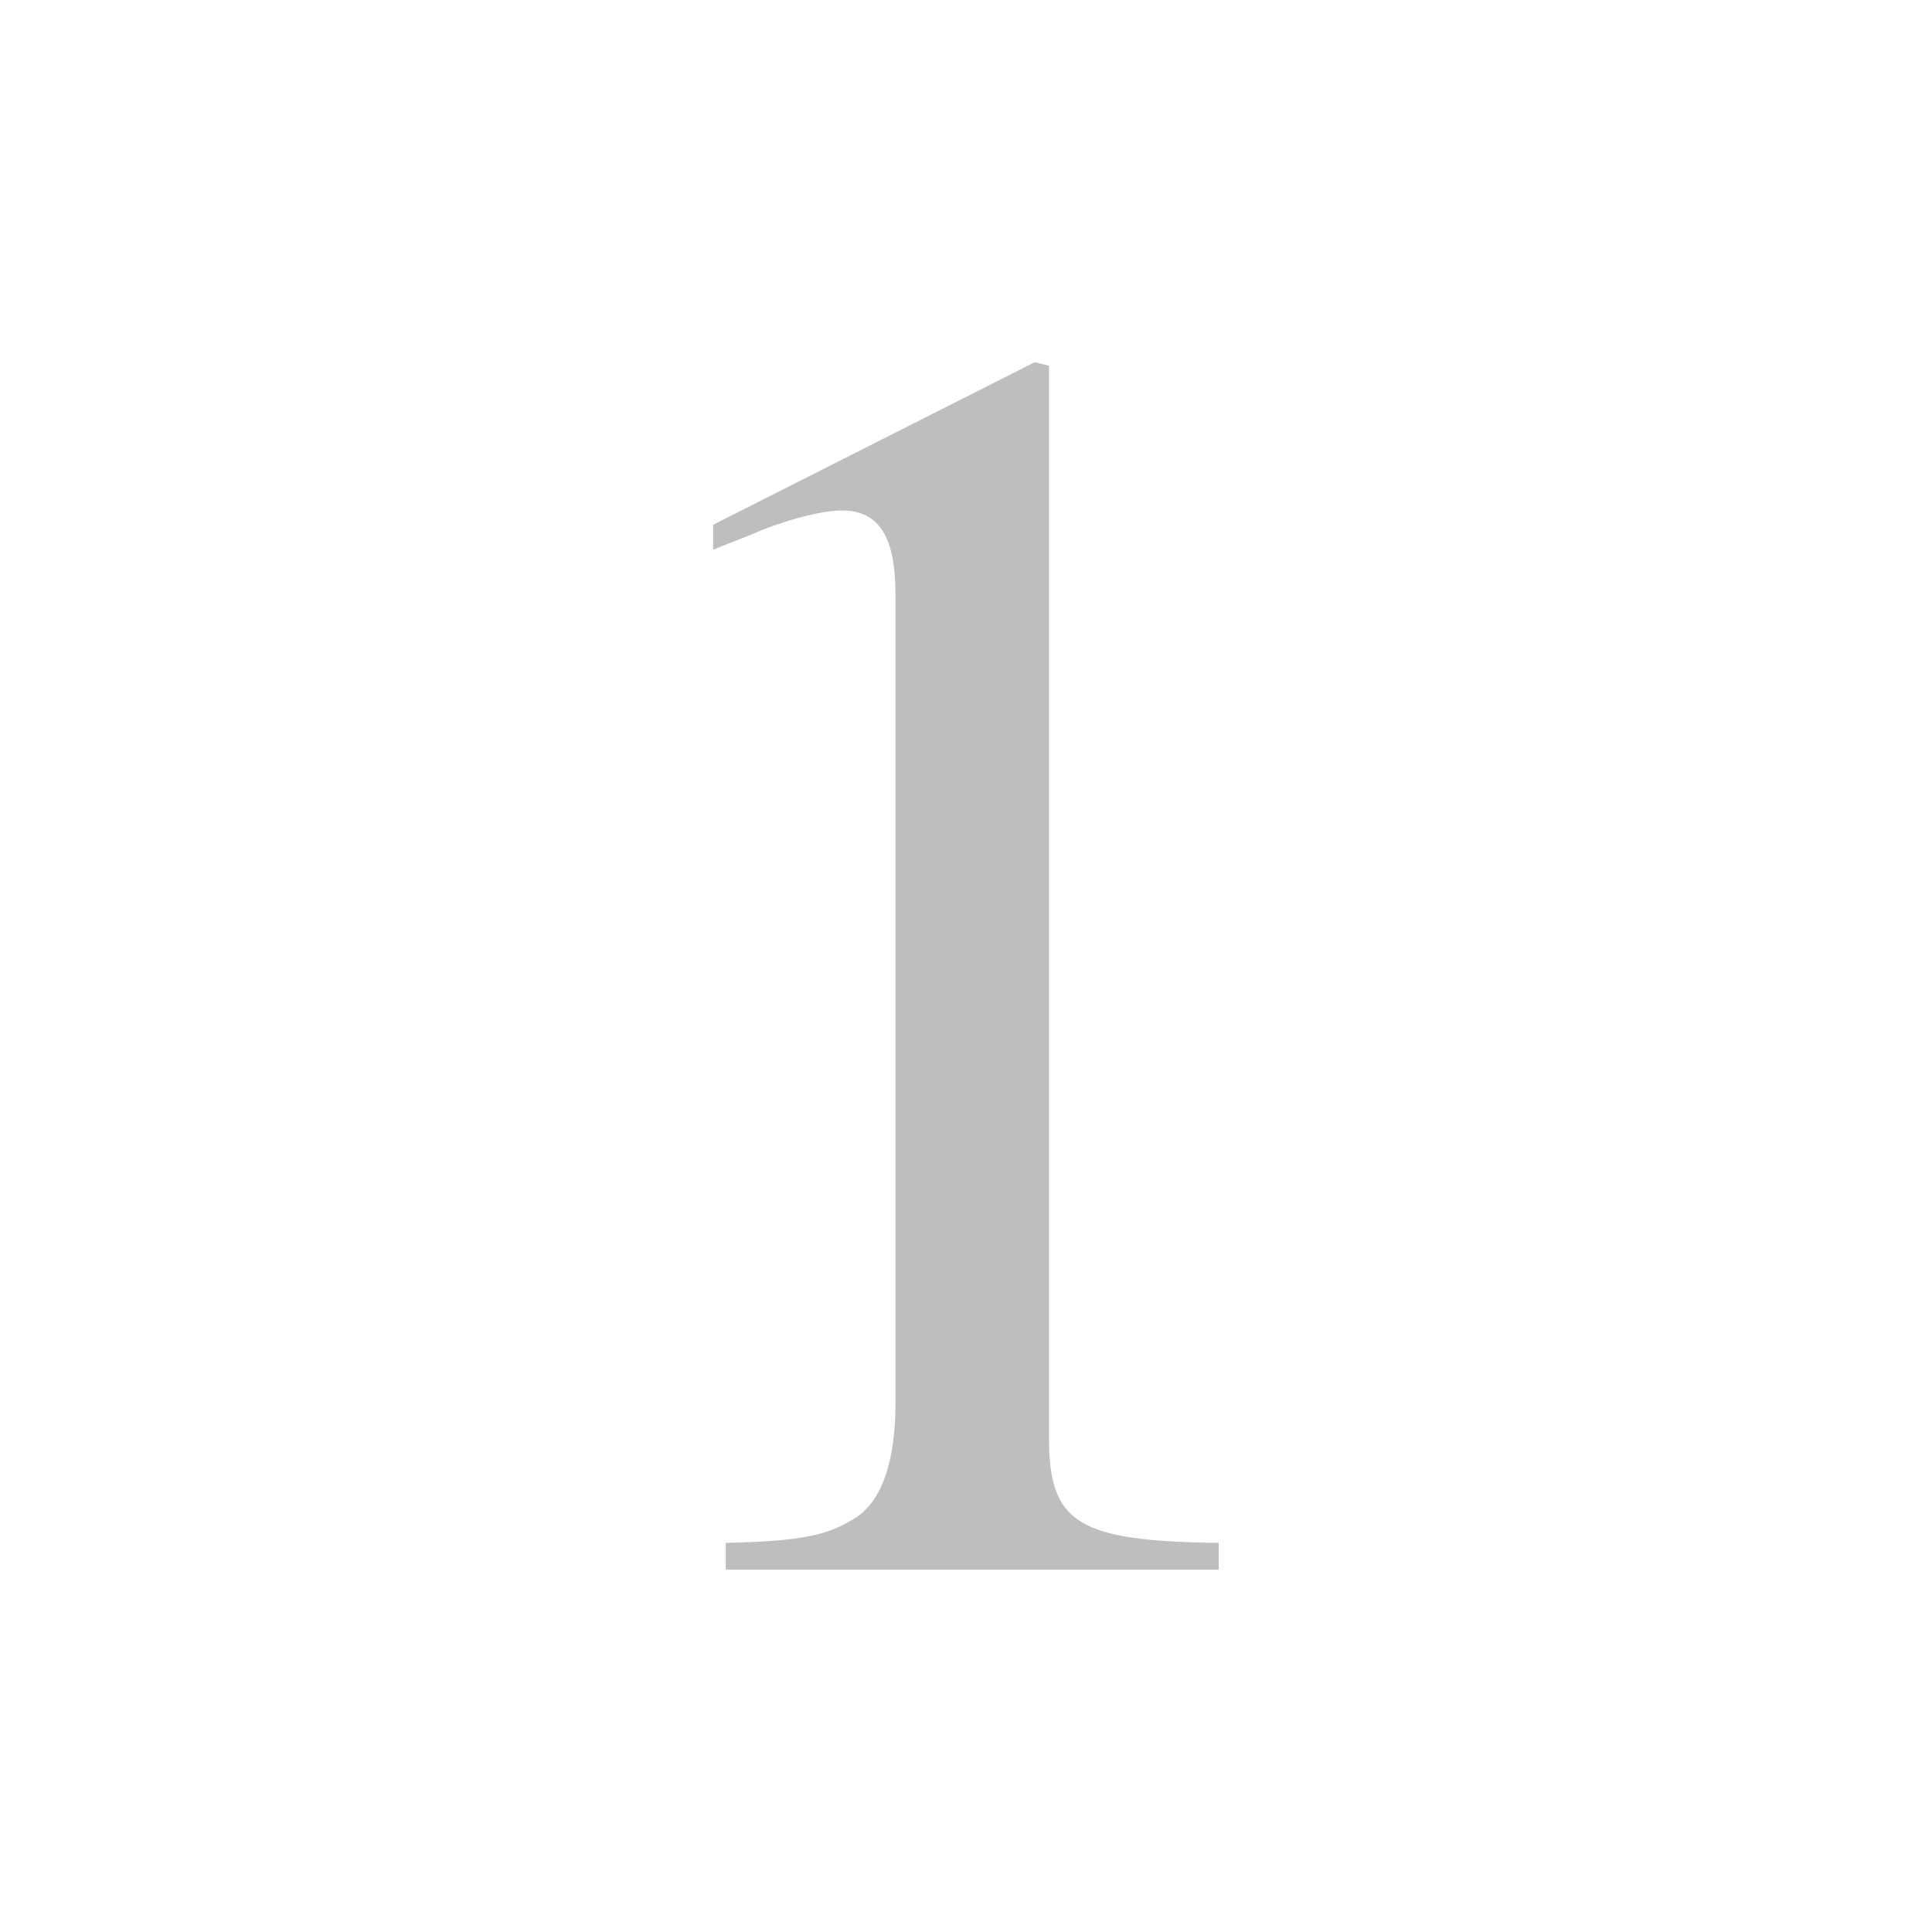
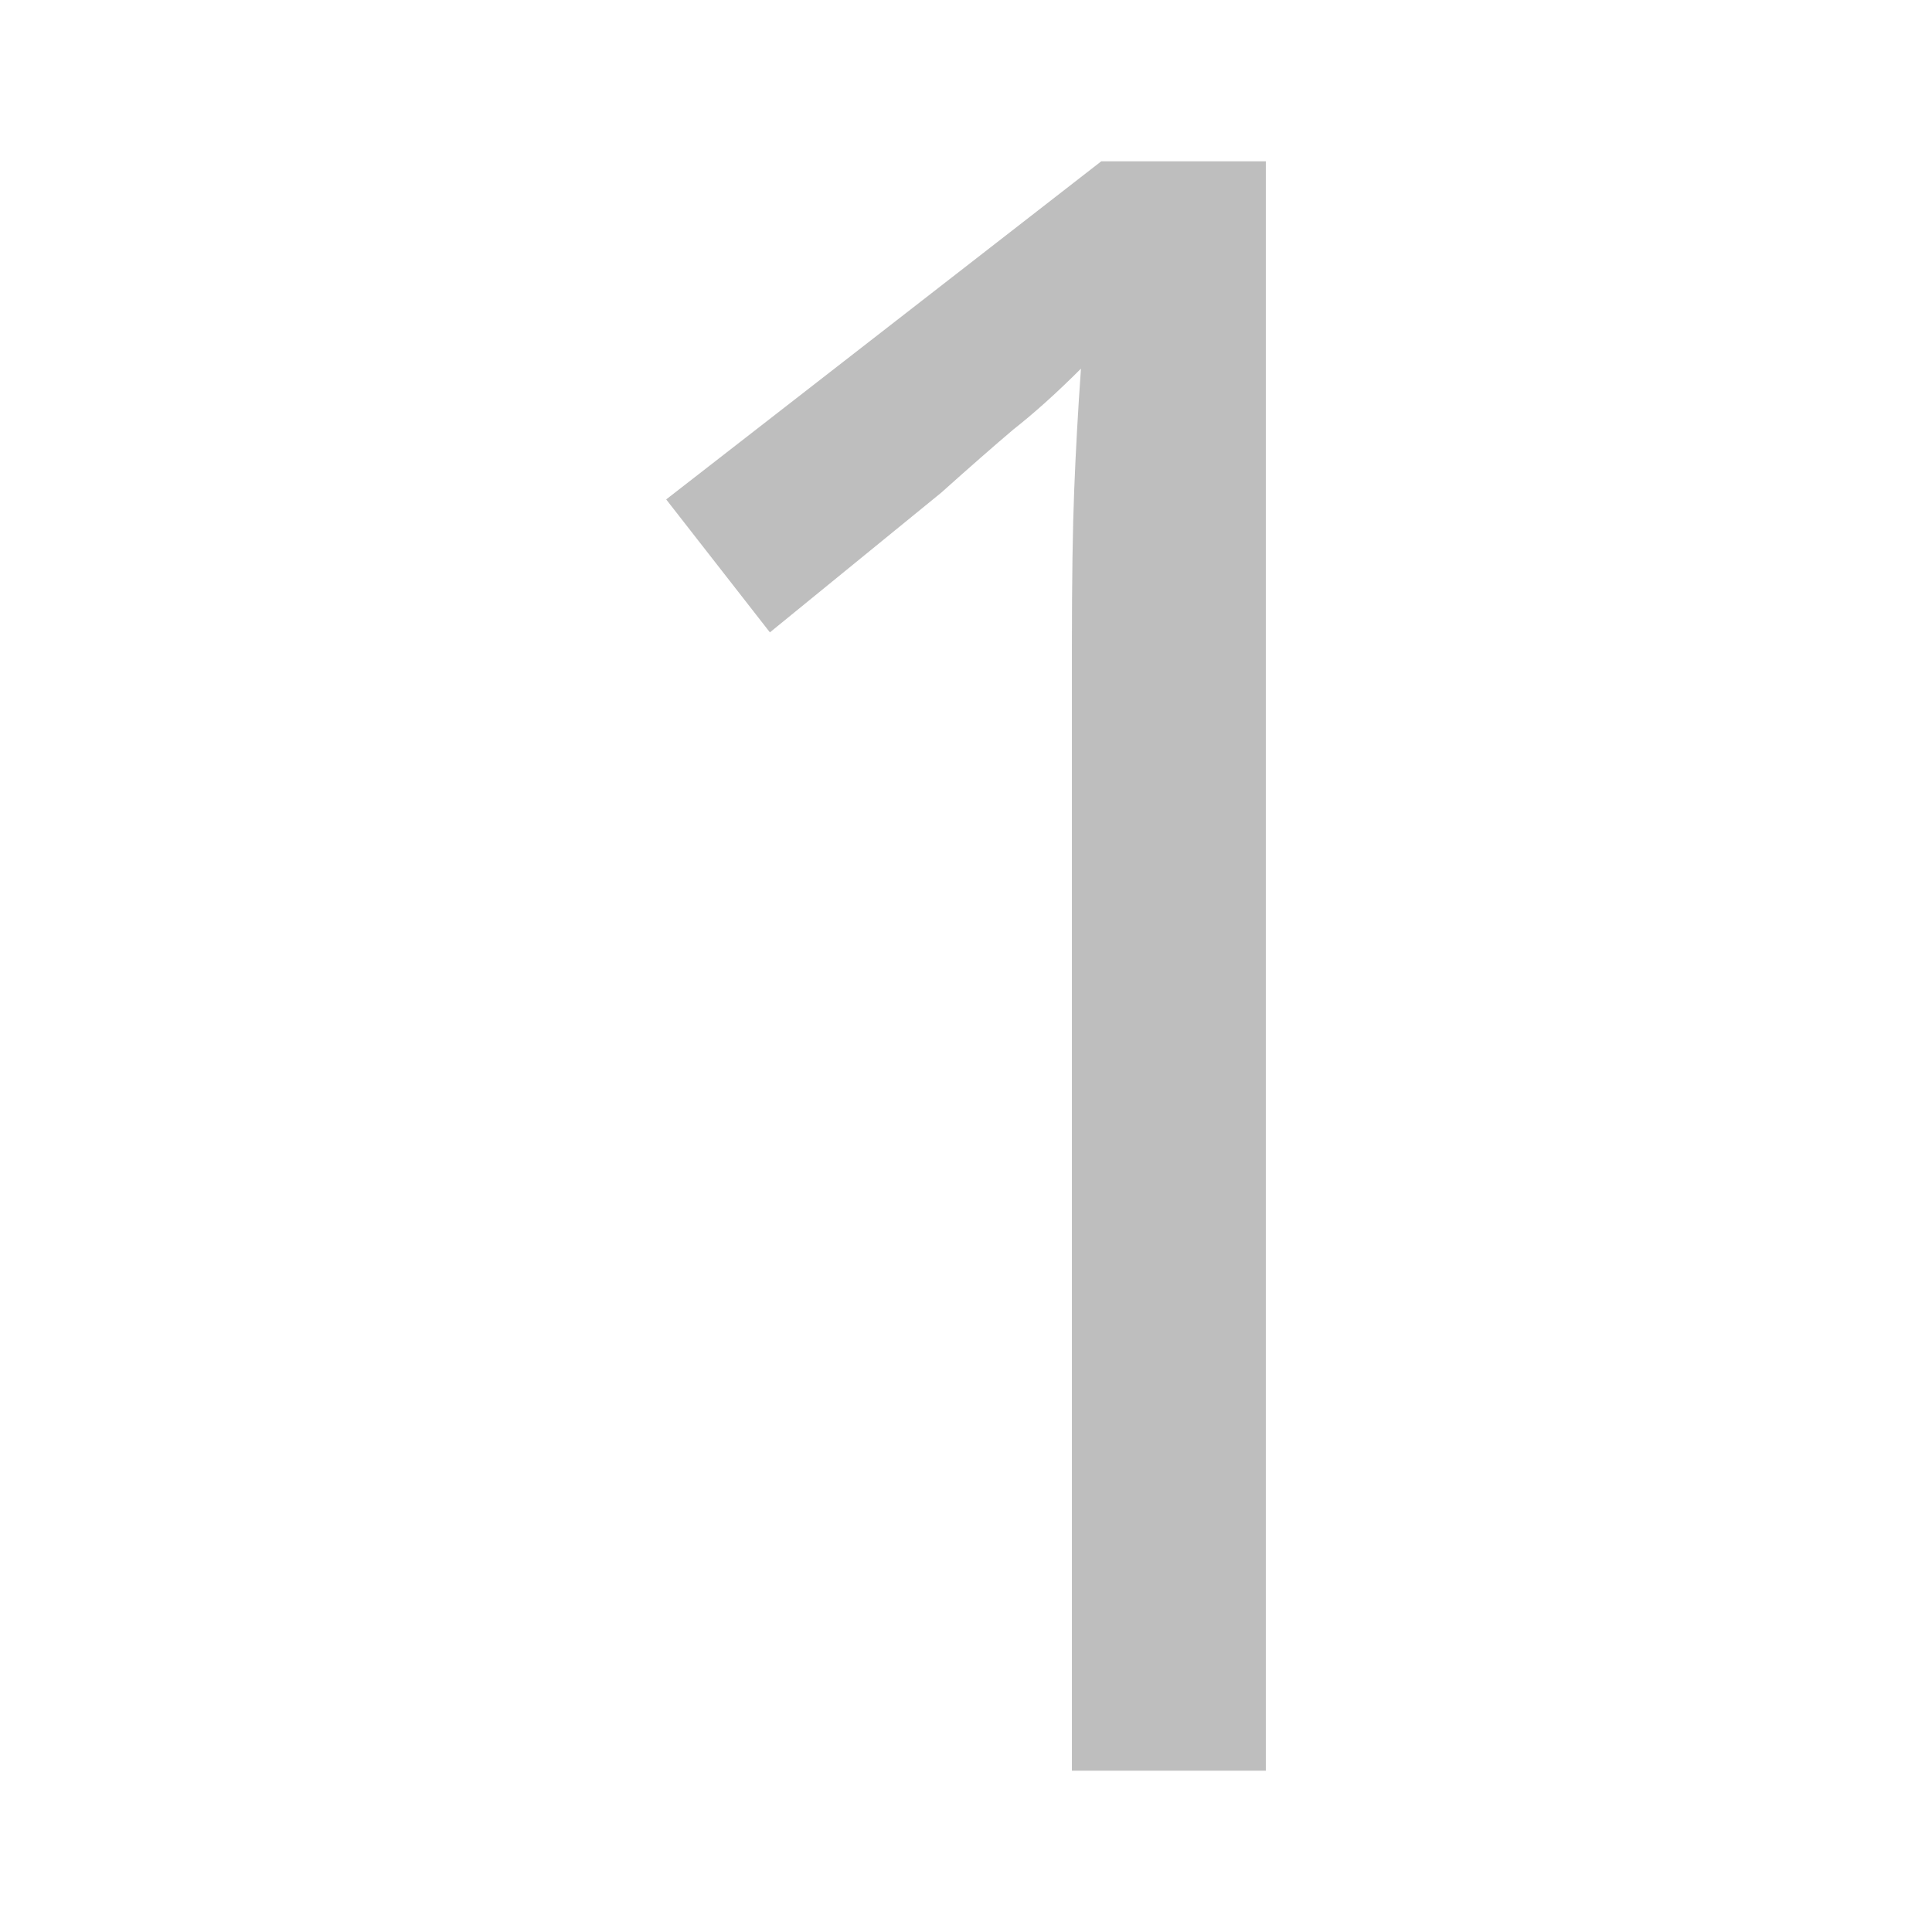
<svg xmlns="http://www.w3.org/2000/svg" id="svg7384" height="16" width="16" version="1.1">
  <defs id="defs10" />
-   <g style="font-size:13.661px;font-style:normal;font-variant:normal;font-weight:normal;font-stretch:normal;line-height:125%;letter-spacing:0px;word-spacing:0px;fill:#bebebe;fill-opacity:1;stroke:none;font-family:Nimbus Roman No9 L;-inkscape-font-specification:Nimbus Roman No9 L" id="text3001" transform="matrix(1.082847,0,0,1.082847,-0.02754279,-1.244135)">
-     <path d="m 7.939,3.919 -2.459,1.243 0,0.191 C 5.644,5.286 5.795,5.231 5.849,5.204 6.095,5.108 6.327,5.053 6.464,5.053 c 0.287,0 0.41,0.205 0.41,0.642 l 0,6.188 c 0,0.451 -0.109,0.765 -0.328,0.888 -0.205,0.123 -0.396,0.164 -0.97,0.178 l 0,0.205 3.77,0 0,-0.205 c -1.079,-0.014 -1.298,-0.15 -1.298,-0.806 l 0,-8.197 -0.109,-0.027" id="path2985" />
+   <g aria-label="1" style="font-style:normal;font-variant:normal;font-weight:normal;font-stretch:normal;font-size:18.667px;line-height:1.25;font-family:'Noto Sans';-inkscape-font-specification:'Noto Sans, Normal';font-variant-ligatures:normal;font-variant-caps:normal;font-variant-numeric:normal;font-feature-settings:normal;text-align:start;letter-spacing:0px;word-spacing:0px;writing-mode:lr-tb;text-anchor:start;fill:#bebebe;fill-opacity:1;stroke:none;stroke-width:0.458" id="text816">
+     <path d="M 10.483,14.664 H 8.877 V 5.349 q 0,-0.803 0.019,-1.288 0.019,-0.485 0.056,-1.008 -0.299,0.299 -0.56,0.504 Q 8.149,3.763 7.795,4.08 L 6.376,5.237 5.517,4.136 9.12,1.336 h 1.363 z" style="font-style:normal;font-variant:normal;font-weight:normal;font-stretch:normal;font-size:18.667px;font-family:'Noto Sans';-inkscape-font-specification:'Noto Sans, Normal';font-variant-ligatures:normal;font-variant-caps:normal;font-variant-numeric:normal;font-feature-settings:normal;text-align:start;writing-mode:lr-tb;text-anchor:start;fill:#bebebe;fill-opacity:1;stroke-width:0.458" id="path824" />
  </g>
</svg>
